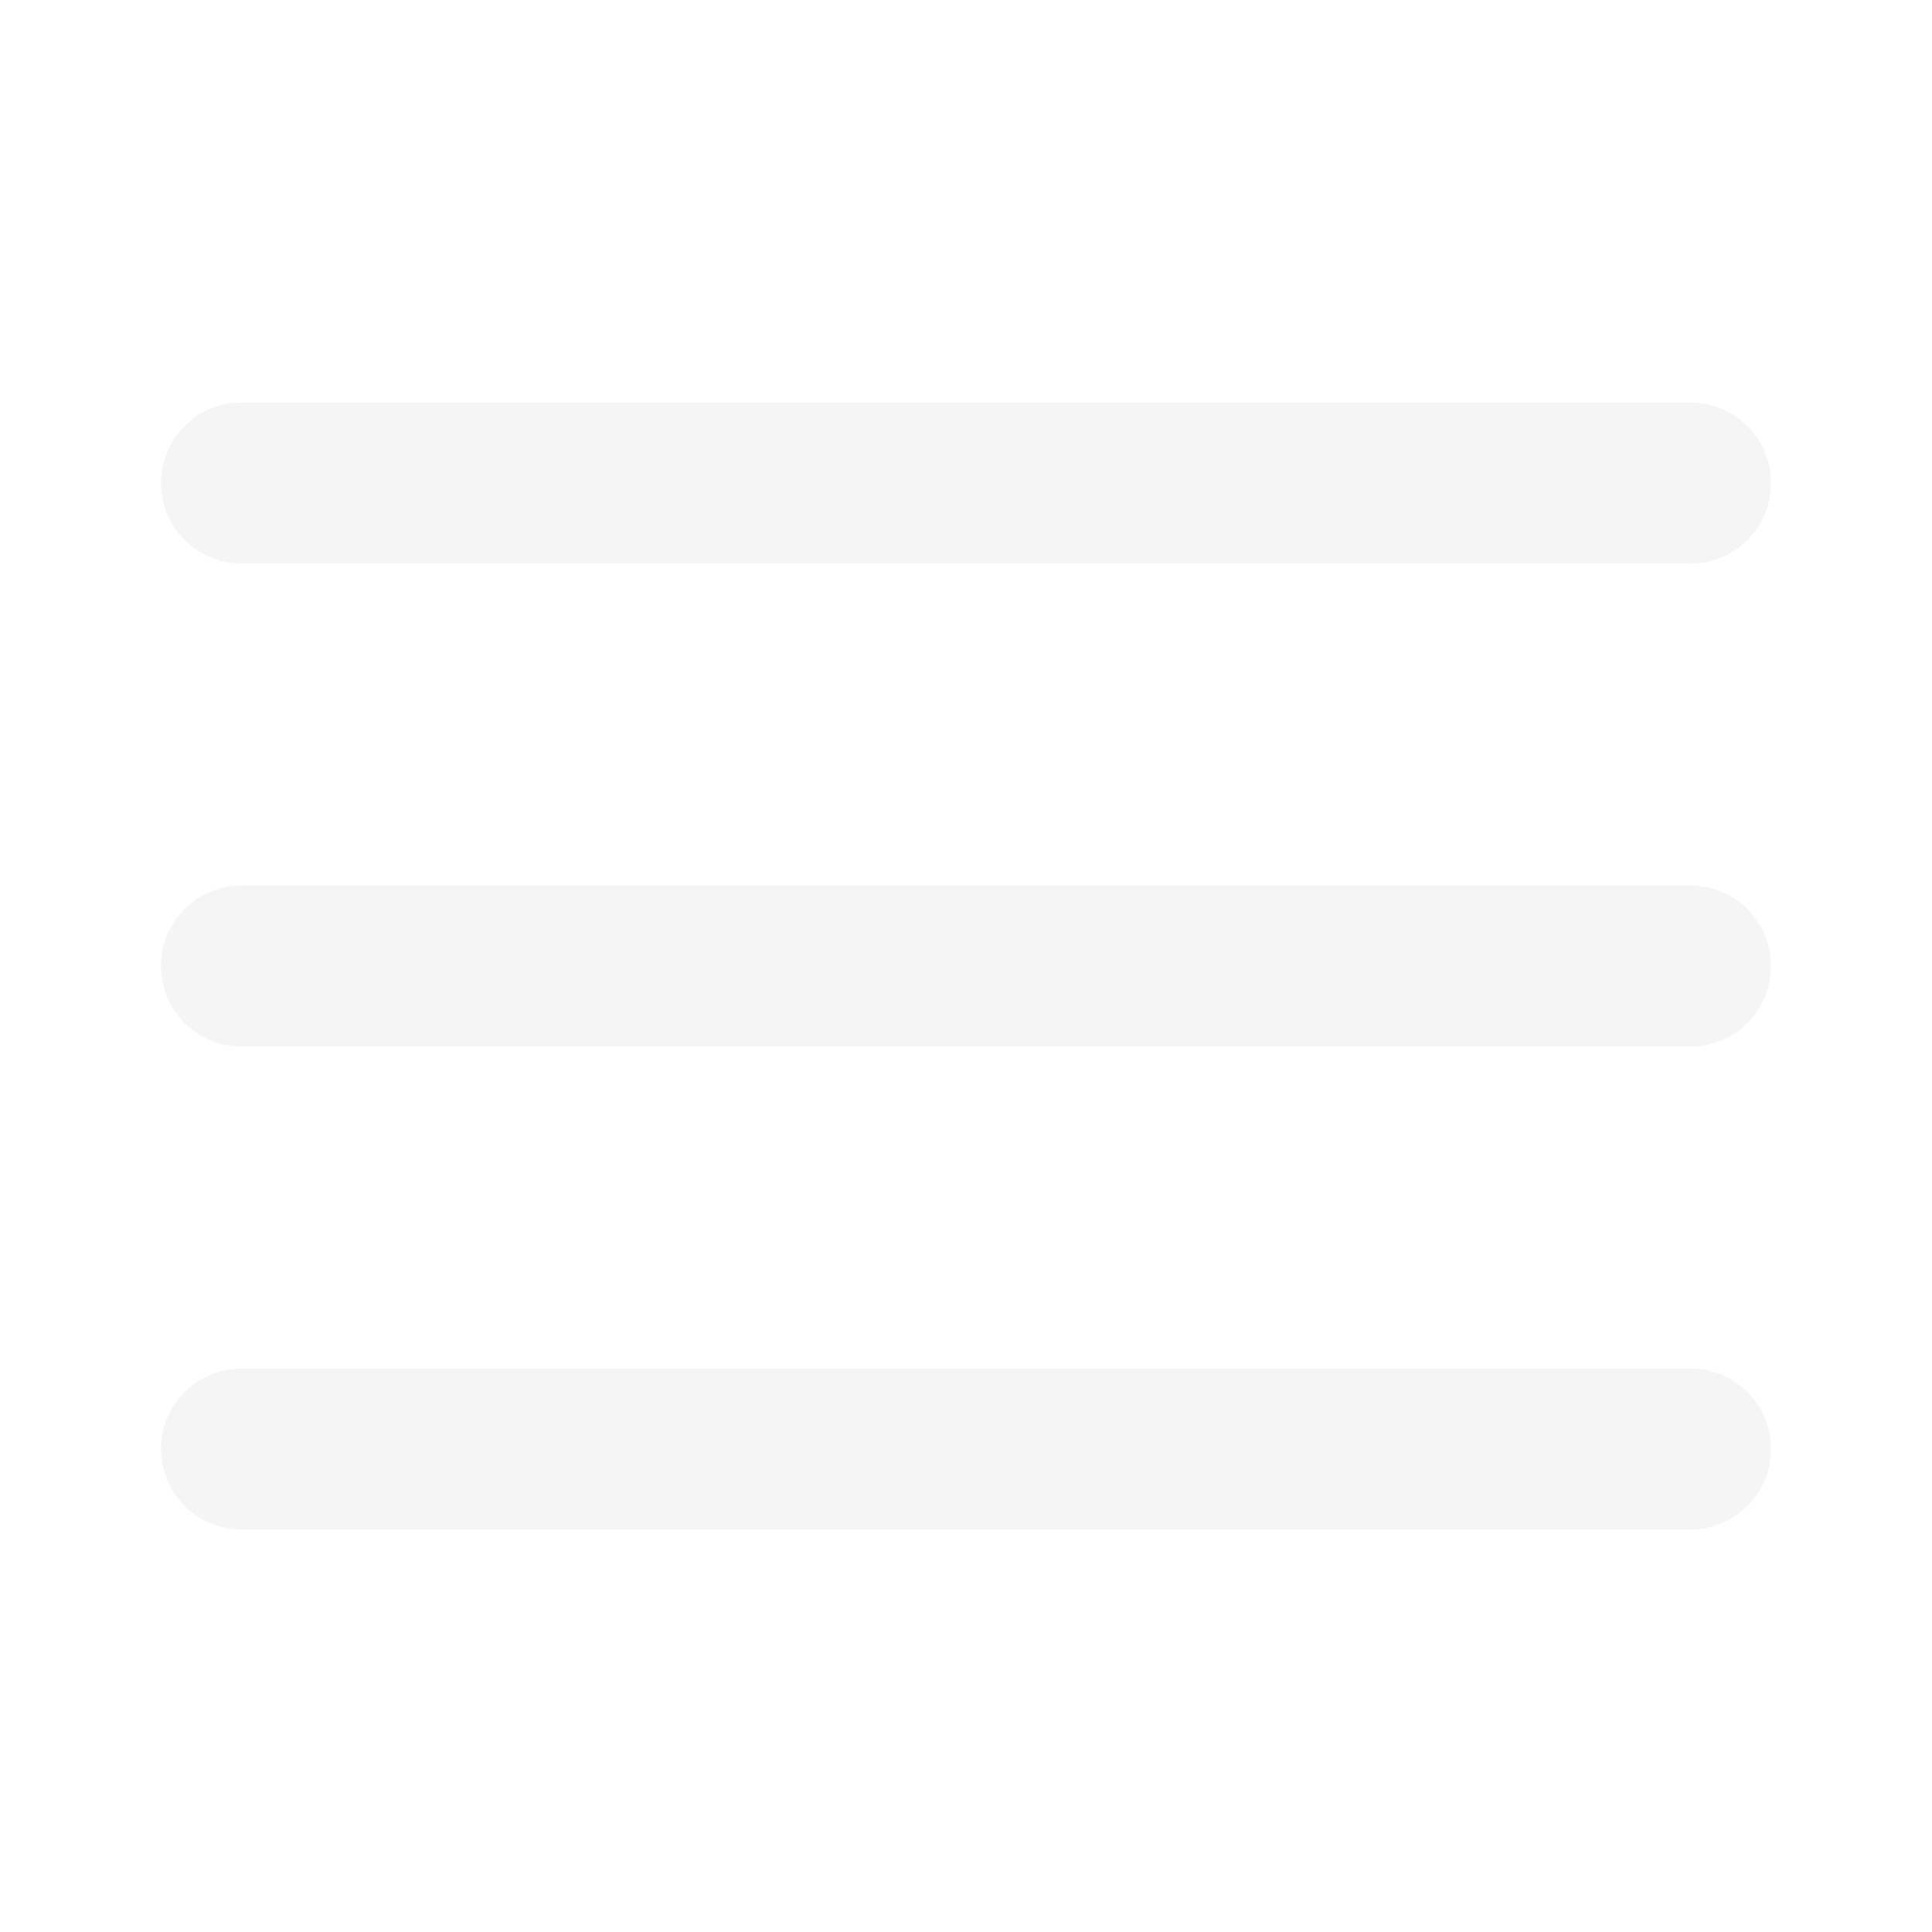
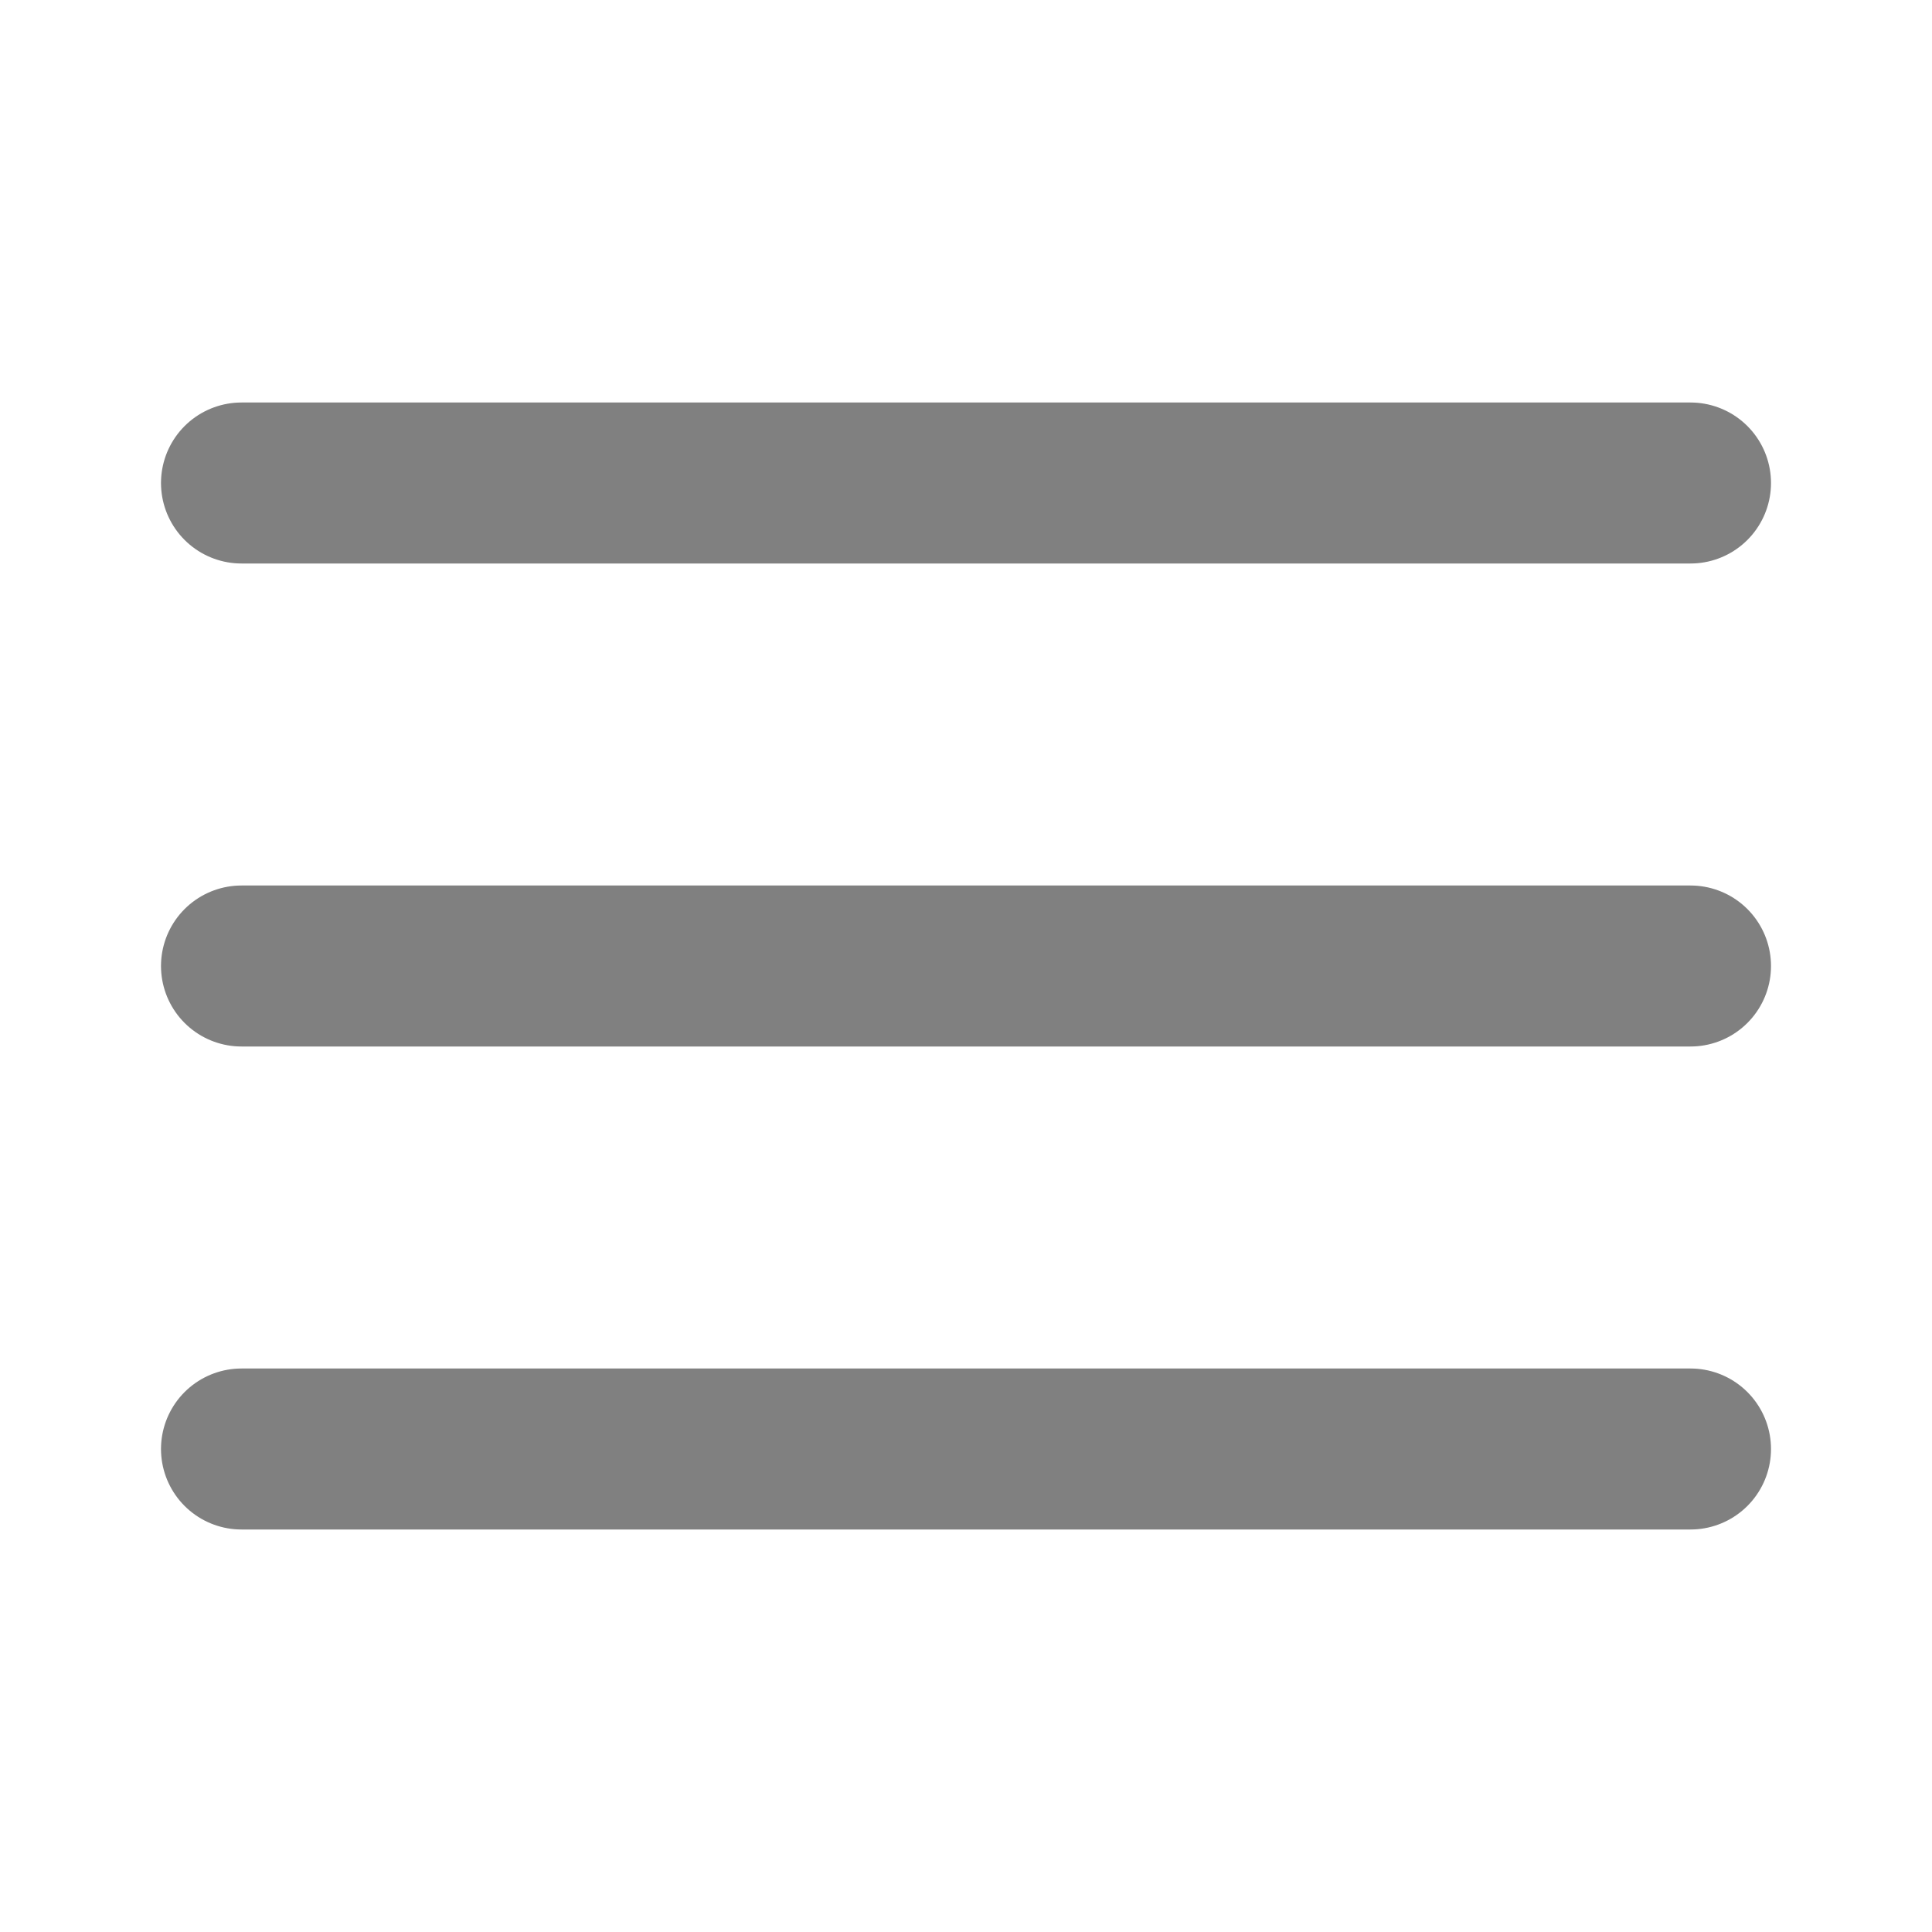
<svg xmlns="http://www.w3.org/2000/svg" width="48" height="48" viewBox="0 0 48 48" fill="none">
-   <path d="M6 24H42M6 12H42M6 36H42" stroke="#F5F5F5" stroke-width="4" stroke-linecap="round" stroke-linejoin="round" />
+   <path d="M6 24H42M6 12H42M6 36H42" stroke="gray" stroke-width="4" stroke-linecap="round" stroke-linejoin="round" />
</svg>
